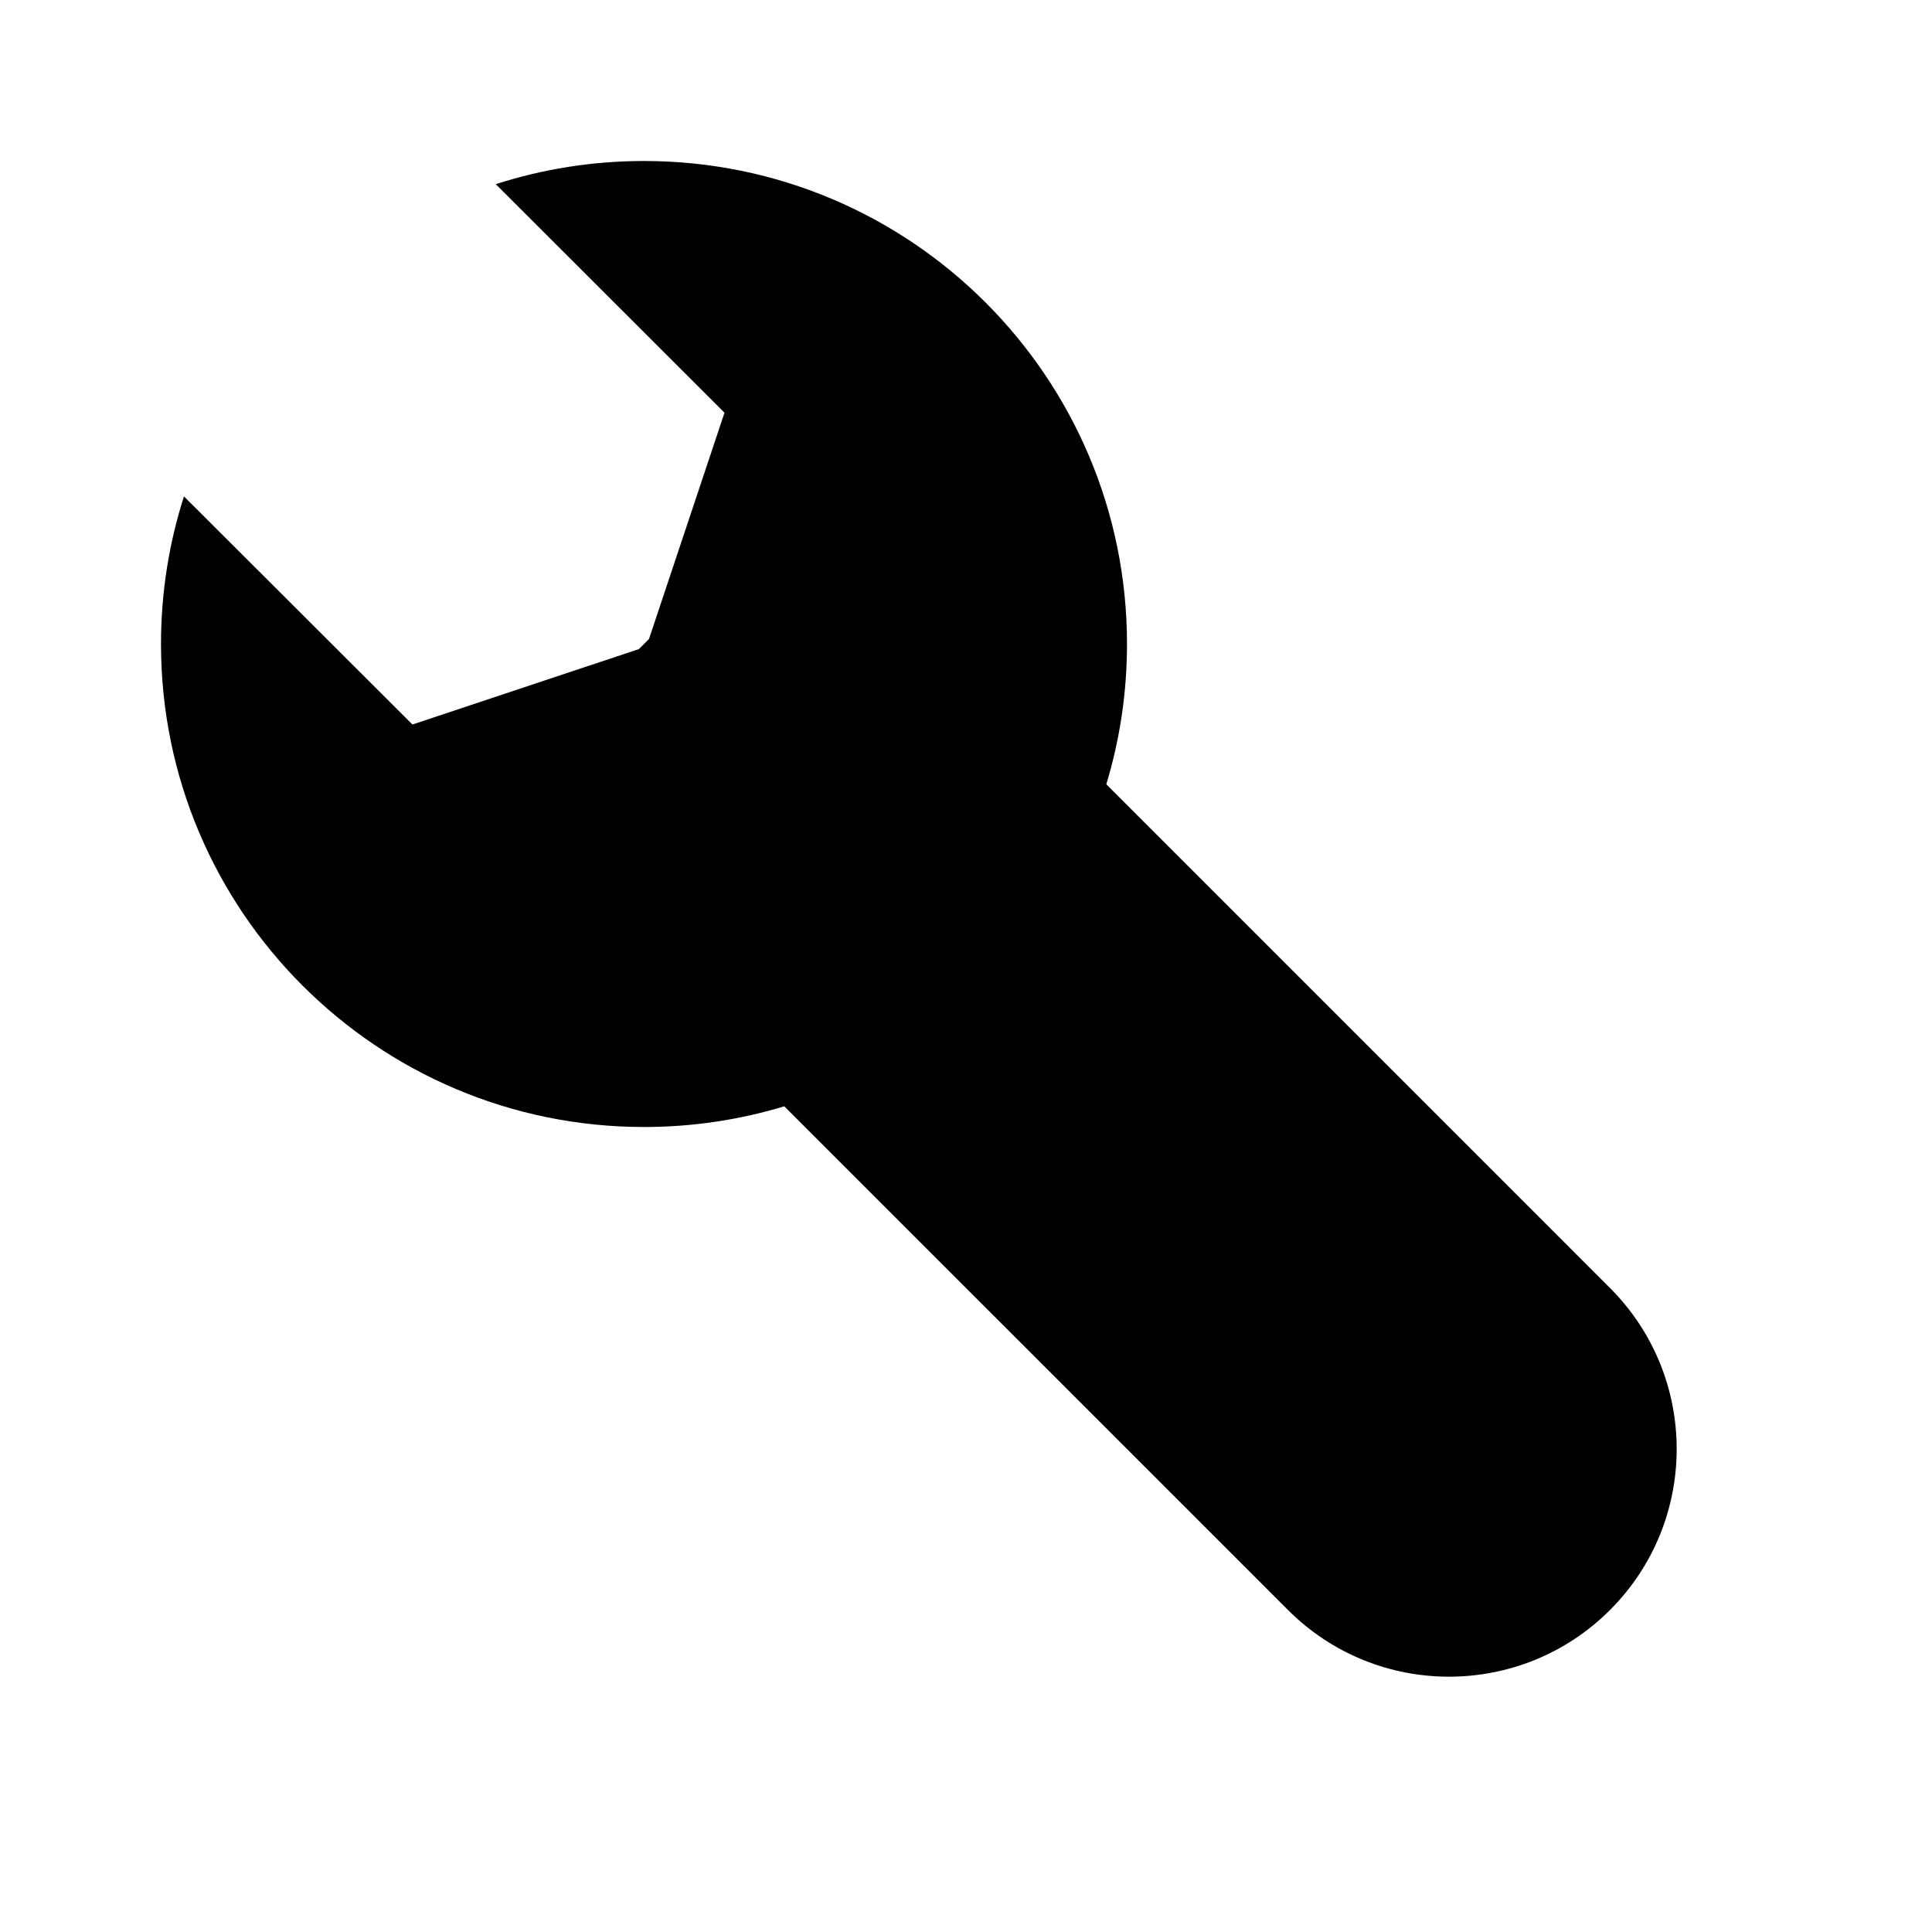
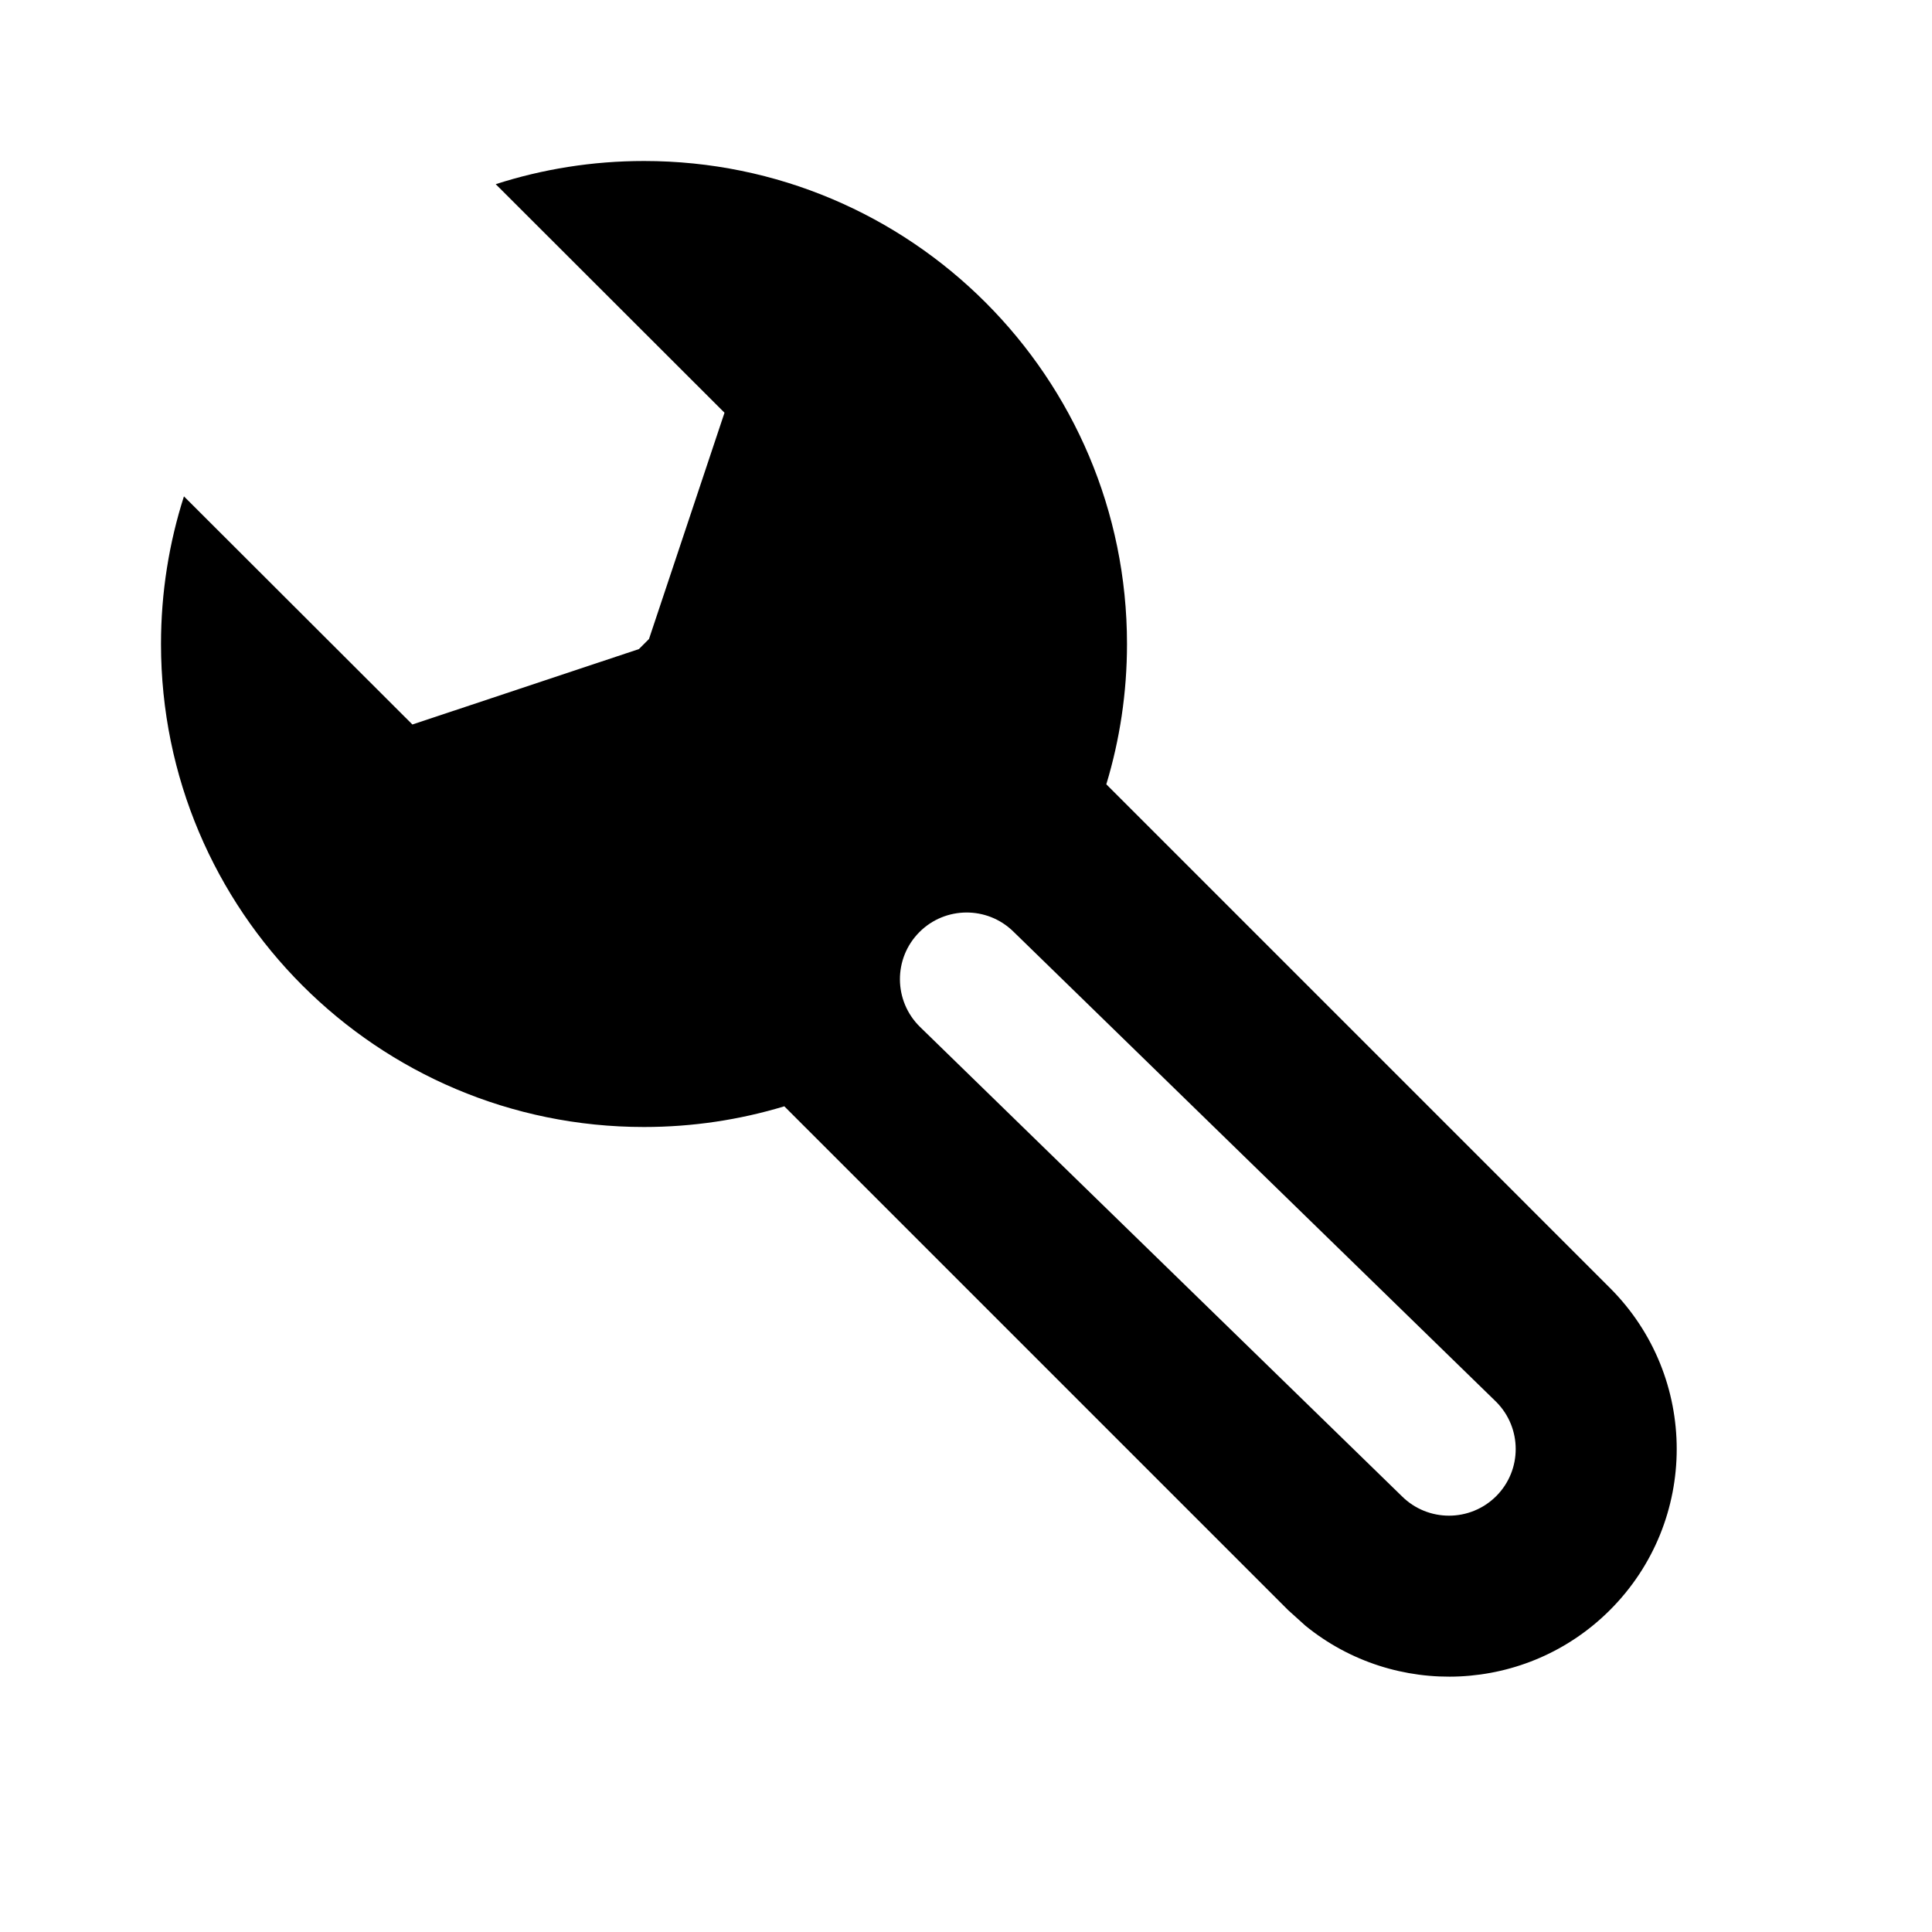
- <svg xmlns="http://www.w3.org/2000/svg" width="512px" height="512px" viewBox="0 0 512 512" version="1.1">
-   <g id="Page-1" stroke="none" stroke-width="1" fill="none" fill-rule="evenodd">
-     <g id="Combined-Shape" fill="#000000" transform="translate(42.66667, 42.66667)">
-       <path d="M128,7.10542736e-15 C198.692,7.10542736e-15 256,57.308 256,128 C256,140.931 254.082,153.414 250.516,165.181 L384,298.667 C407.564,322.231 407.564,360.436 384,384 C360.436,407.564 322.231,407.564 298.667,384 L165.181,250.516 C153.414,254.082 140.931,256 128,256 C57.308,256 7.10542736e-15,198.692 7.10542736e-15,128 C7.10542736e-15,114.358 2.134,101.214 6.087,88.885 L66.635,149.333 L126.649,129.346 L129.329,126.666 L149.333,66.708 L88.715,6.142 C101.093,2.154 114.295,7.10542736e-15 128,7.10542736e-15 Z" />
-     </g>
-   </g>
+ <svg xmlns="http://www.w3.org/2000/svg" width="24" height="24" viewBox="0 0 24 24" fill="none">
+   <path fill-rule="evenodd" clip-rule="evenodd" d="M8 2C11.314 2 14 4.686 14 8C14 8.606 13.91 9.192 13.743 9.743L20 16C21.105 17.105 21.105 18.895 20 20C18.965 21.035 17.326 21.1 16.215 20.194L16 20L9.743 13.743C9.192 13.91 8.606 14 8 14C4.686 14 2 11.314 2 8C2 7.361 2.1 6.744 2.285 6.166L5.123 9L7.937 8.063L8.062 7.938L9 5.127L6.158 2.288C6.738 2.101 7.358 2 8 2ZM11.422 11.578C11.095 11.905 11.099 12.435 11.43 12.758L17.414 18.586C17.738 18.909 18.262 18.909 18.586 18.586C18.91 18.262 18.909 17.738 18.586 17.414L12.586 11.57C12.261 11.254 11.742 11.258 11.422 11.578Z" fill="black" />
</svg>
